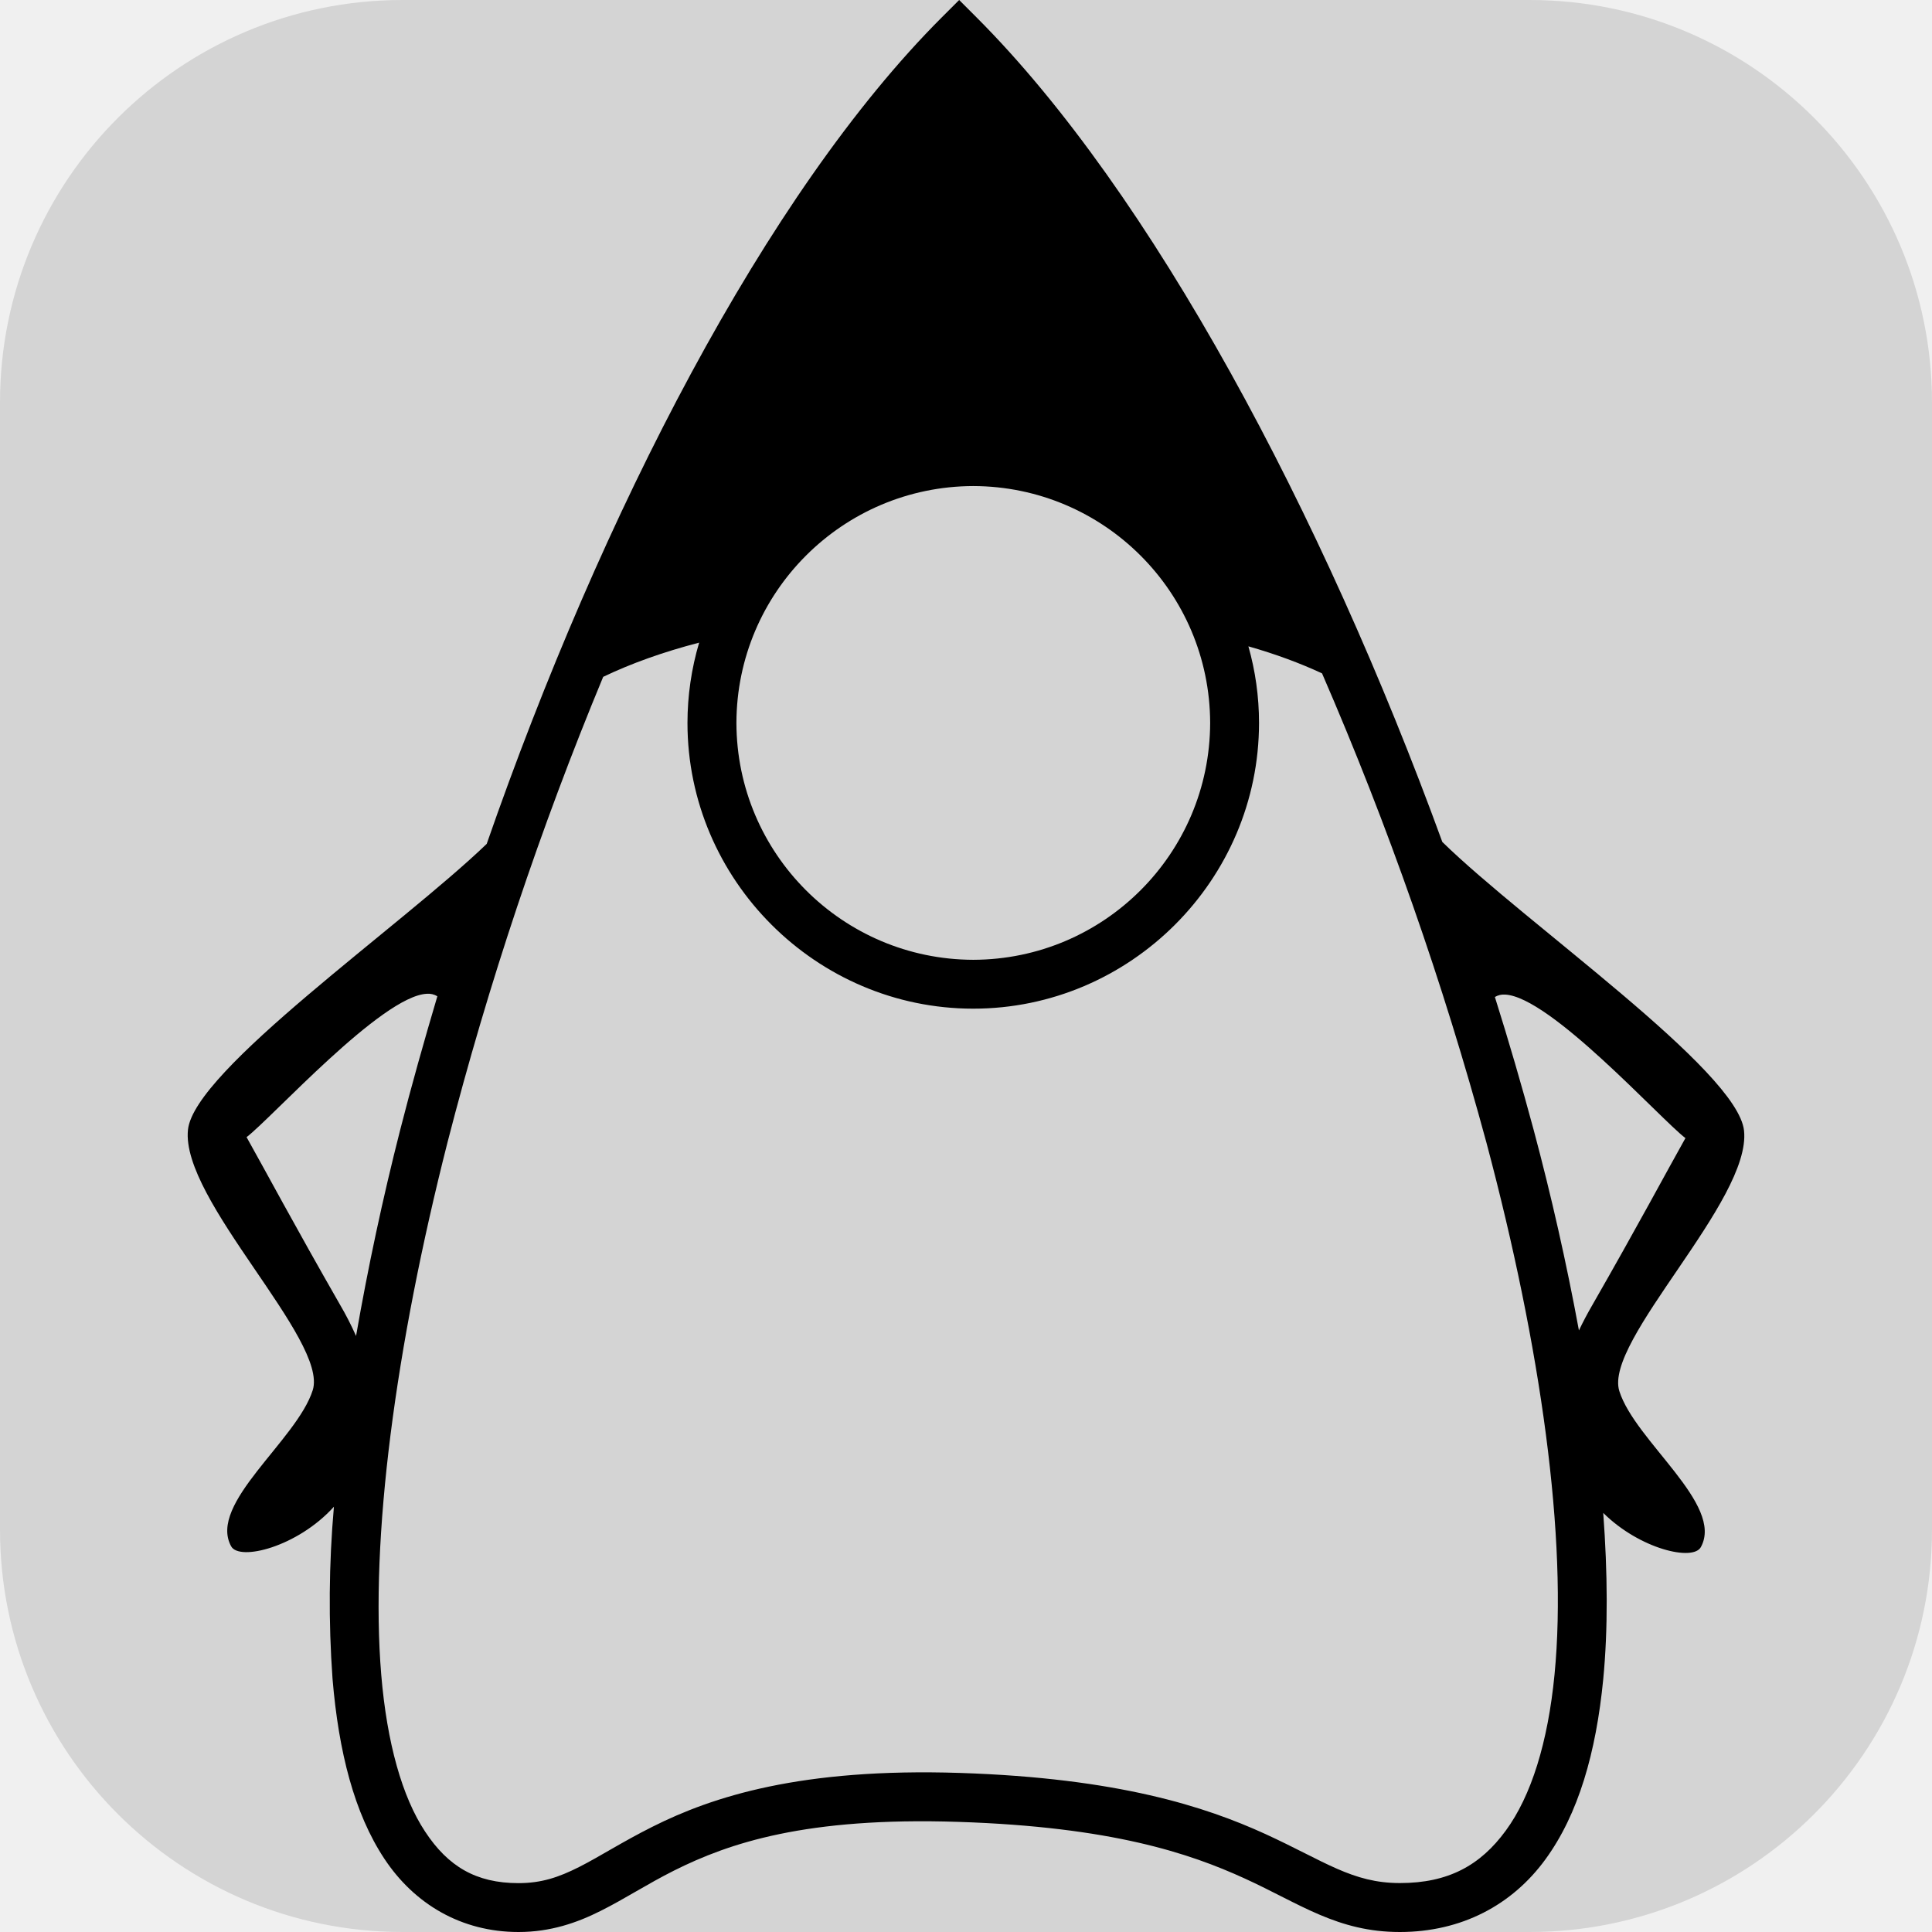
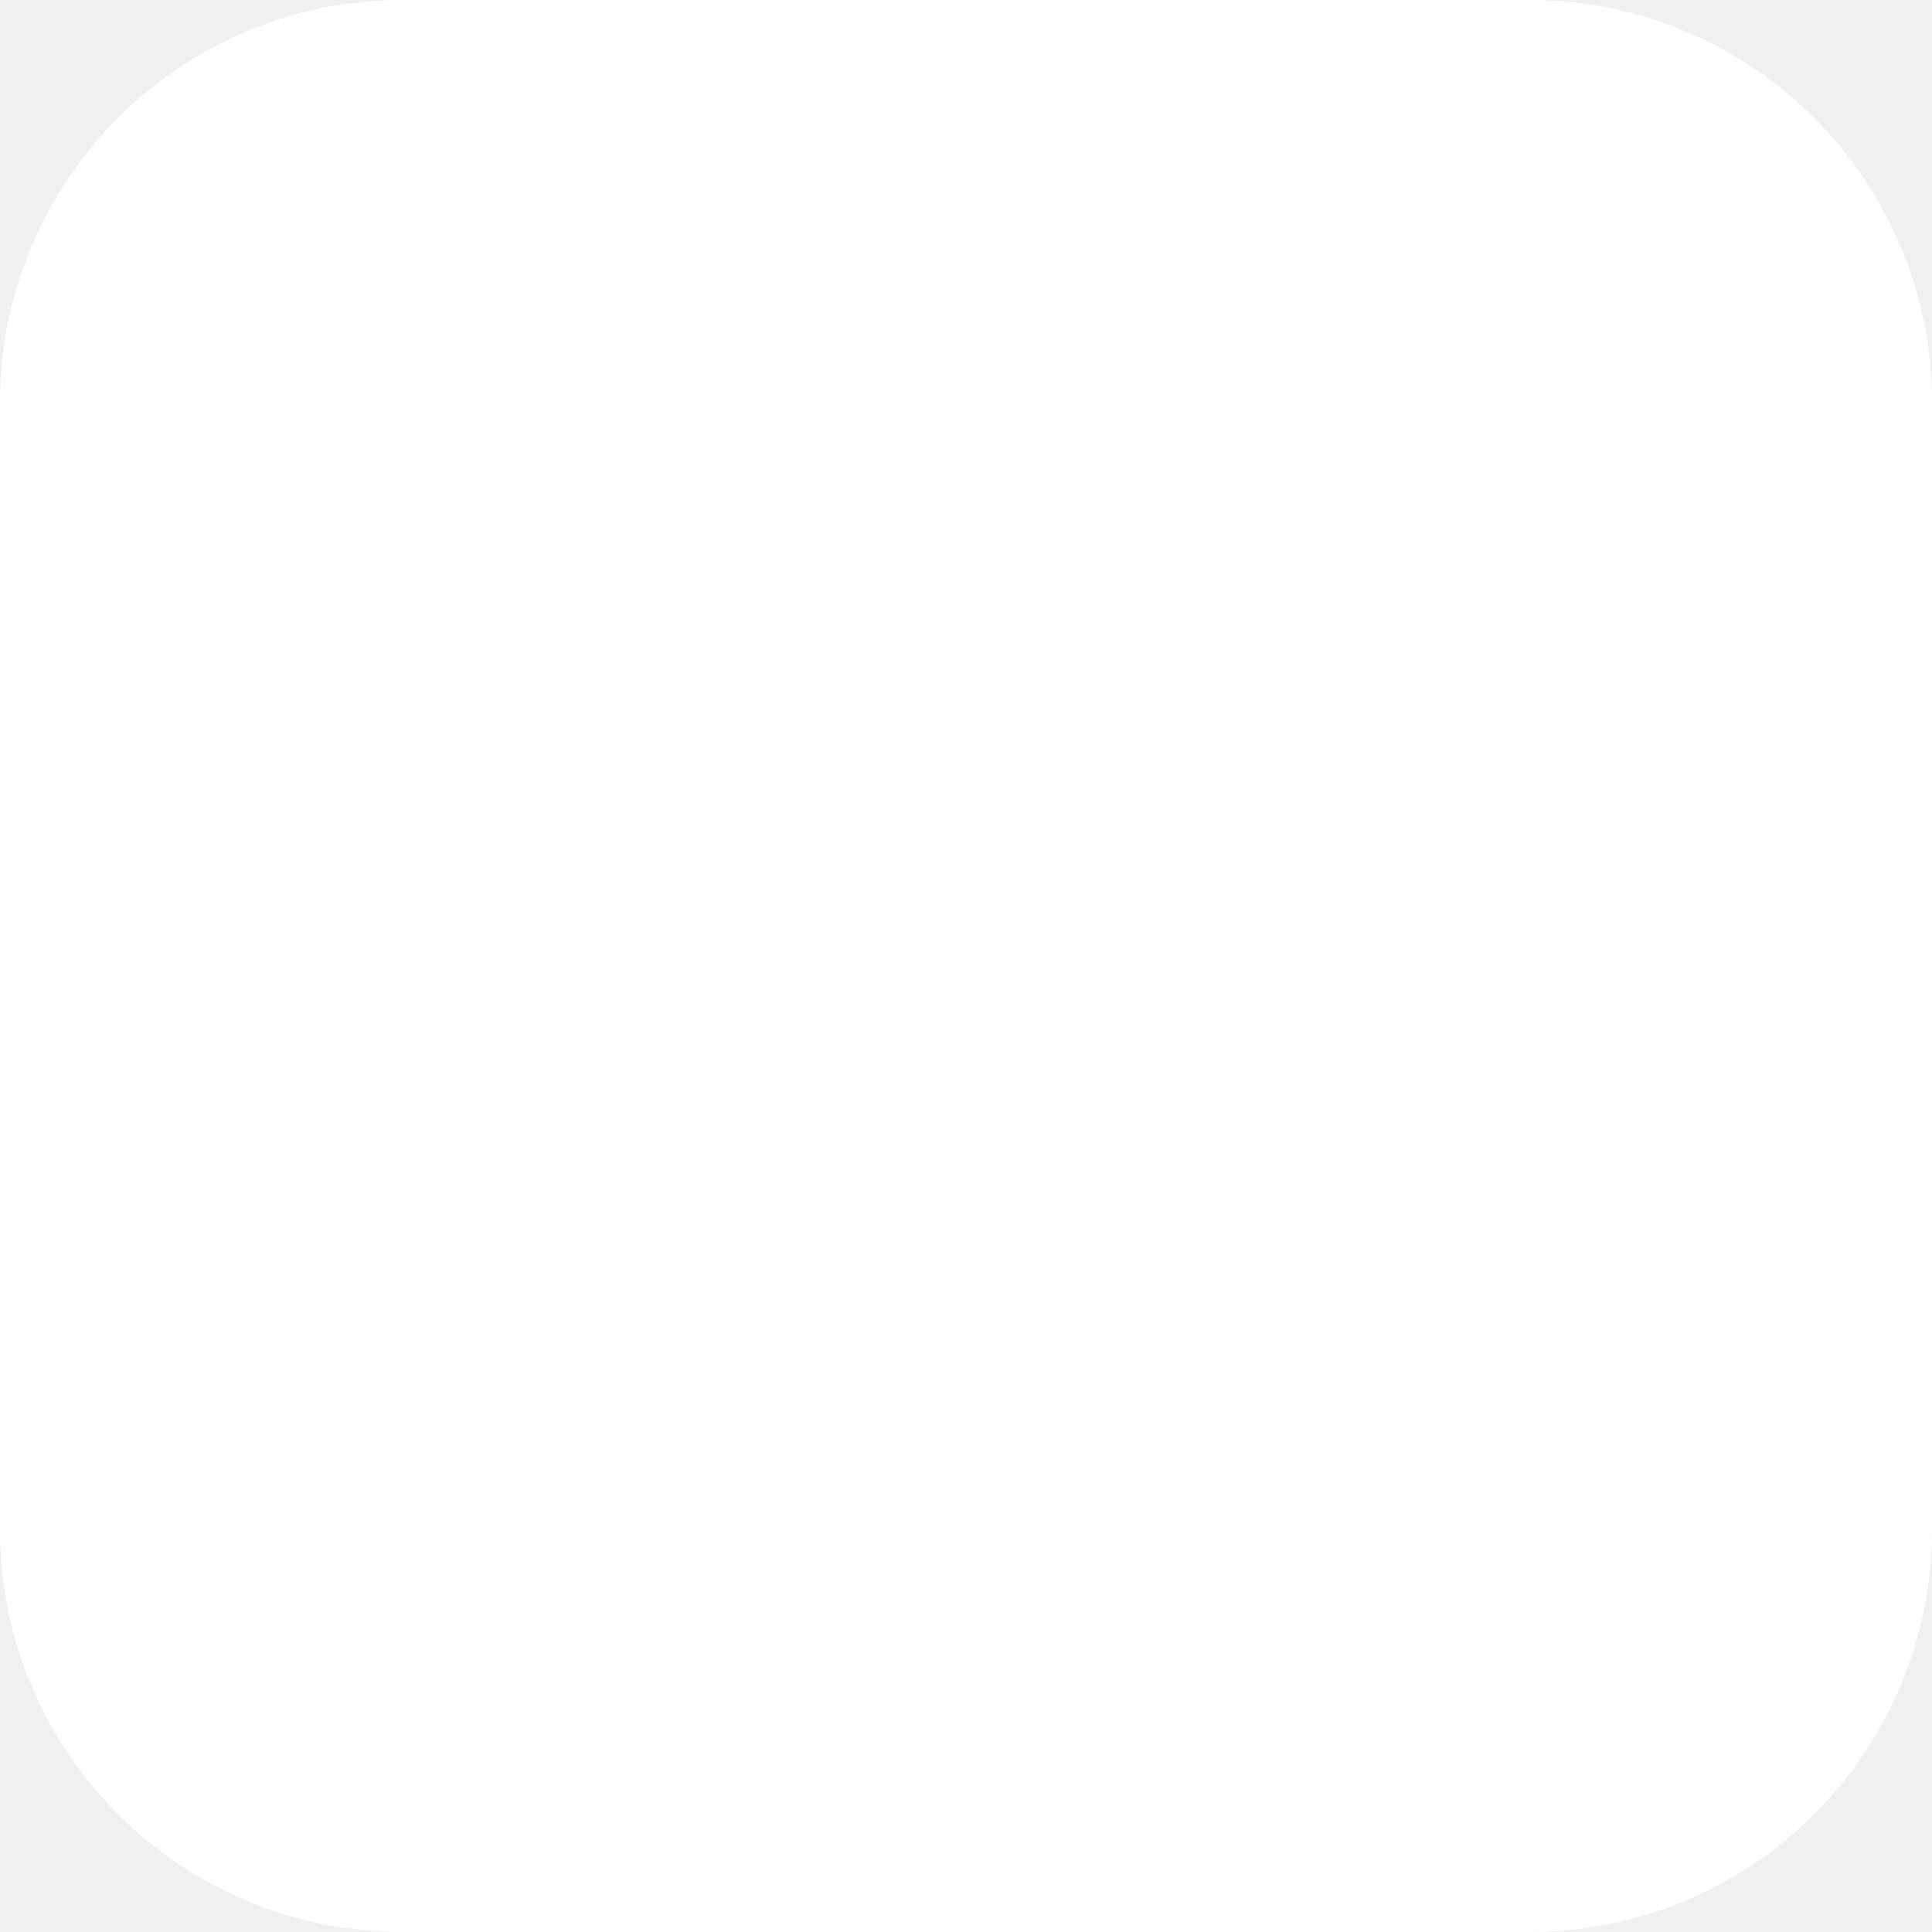
<svg xmlns="http://www.w3.org/2000/svg" viewBox="0 0 24 24" width="48" height="48">
-   <rect width="24" height="24" rx="5" fill="#000000" opacity="0.12" />
-   <path d="M11.915 0 11.7.215C9.515 2.4 7.47 6.39 6.046 10.483c-1.064 1.024-3.633 2.81-3.711 3.551-.093.87 1.746 2.611 1.55 3.235-.198.625-1.304 1.408-1.014 1.939.1.188.823.011 1.277-.491a13.389 13.389 0 0 0-.017 2.14c.076.906.27 1.668.643 2.232.372.563.956.911 1.667.911.397 0 .727-.114 1.024-.264.298-.149.571-.33.91-.5.68-.34 1.634-.666 3.53-.604 1.903.062 2.872.39 3.559.704.687.314 1.15.664 1.925.664.767 0 1.395-.336 1.807-.9.412-.563.631-1.33.72-2.24.06-.623.055-1.32 0-2.066.454.45 1.117.604 1.213.424.29-.53-.816-1.314-1.013-1.937-.198-.624 1.642-2.366 1.549-3.236-.08-.748-2.707-2.568-3.748-3.586C16.428 6.374 14.308 2.394 12.13.215zm.175 6.038a2.95 2.95 0 0 1 2.943 2.942 2.95 2.95 0 0 1-2.943 2.943A2.95 2.95 0 0 1 9.148 8.98a2.95 2.95 0 0 1 2.942-2.942zM8.685 7.983a3.515 3.515 0 0 0-.145.997c0 1.951 1.6 3.55 3.55 3.55 1.95 0 3.55-1.598 3.55-3.55 0-.329-.046-.648-.132-.951.334.095.64.208.915.336a42.699 42.699 0 0 1 2.042 5.829c.678 2.545 1.01 4.92.846 6.607-.082.844-.29 1.51-.606 1.94-.315.431-.713.651-1.315.651-.593 0-.932-.27-1.673-.61-.741-.338-1.825-.694-3.792-.758-1.974-.064-3.073.293-3.821.669-.375.188-.659.373-.911.5s-.466.2-.752.2c-.53 0-.876-.209-1.16-.64-.285-.43-.474-1.101-.545-1.948-.141-1.693.176-4.069.823-6.614a43.155 43.155 0 0 1 1.934-5.783c.348-.167.749-.31 1.192-.425zm-3.382 4.362a.216.216 0 0 1 .13.031c-.166.56-.323 1.116-.463 1.665a33.849 33.849 0 0 0-.547 2.555 3.9 3.9 0 0 0-.2-.39c-.58-1.012-.914-1.642-1.16-2.08.315-.24 1.679-1.755 2.24-1.781zm13.394.01c.562.027 1.926 1.543 2.24 1.783-.246.438-.58 1.068-1.16 2.08a4.428 4.428 0 0 0-.163.309 32.354 32.354 0 0 0-.562-2.49 40.579 40.579 0 0 0-.482-1.652.216.216 0 0 1 .127-.03z" fill="#000000" />
+   <rect width="24" height="24" rx="5" fill="#FFFFFF" />
+   <path d="M11.915 0 11.7.215C9.515 2.4 7.47 6.39 6.046 10.483c-1.064 1.024-3.633 2.81-3.711 3.551-.093.87 1.746 2.611 1.55 3.235-.198.625-1.304 1.408-1.014 1.939.1.188.823.011 1.277-.491a13.389 13.389 0 0 0-.017 2.14c.076.906.27 1.668.643 2.232.372.563.956.911 1.667.911.397 0 .727-.114 1.024-.264.298-.149.571-.33.91-.5.68-.34 1.634-.666 3.53-.604 1.903.062 2.872.39 3.559.704.687.314 1.15.664 1.925.664.767 0 1.395-.336 1.807-.9.412-.563.631-1.33.72-2.24.06-.623.055-1.32 0-2.066.454.45 1.117.604 1.213.424.29-.53-.816-1.314-1.013-1.937-.198-.624 1.642-2.366 1.549-3.236-.08-.748-2.707-2.568-3.748-3.586C16.428 6.374 14.308 2.394 12.13.215zm.175 6.038a2.95 2.95 0 0 1 2.943 2.942 2.95 2.95 0 0 1-2.943 2.943A2.95 2.95 0 0 1 9.148 8.98a2.95 2.95 0 0 1 2.942-2.942zM8.685 7.983a3.515 3.515 0 0 0-.145.997c0 1.951 1.6 3.55 3.55 3.55 1.95 0 3.55-1.598 3.55-3.55 0-.329-.046-.648-.132-.951.334.095.64.208.915.336a42.699 42.699 0 0 1 2.042 5.829c.678 2.545 1.01 4.92.846 6.607-.082.844-.29 1.51-.606 1.94-.315.431-.713.651-1.315.651-.593 0-.932-.27-1.673-.61-.741-.338-1.825-.694-3.792-.758-1.974-.064-3.073.293-3.821.669-.375.188-.659.373-.911.5s-.466.2-.752.2c-.53 0-.876-.209-1.16-.64-.285-.43-.474-1.101-.545-1.948-.141-1.693.176-4.069.823-6.614a43.155 43.155 0 0 1 1.934-5.783c.348-.167.749-.31 1.192-.425zm-3.382 4.362a.216.216 0 0 1 .13.031c-.166.56-.323 1.116-.463 1.665a33.849 33.849 0 0 0-.547 2.555 3.9 3.9 0 0 0-.2-.39c-.58-1.012-.914-1.642-1.16-2.08.315-.24 1.679-1.755 2.24-1.781zm13.394.01c.562.027 1.926 1.543 2.24 1.783-.246.438-.58 1.068-1.16 2.08a4.428 4.428 0 0 0-.163.309 32.354 32.354 0 0 0-.562-2.49 40.579 40.579 0 0 0-.482-1.652.216.216 0 0 1 .127-.03z" fill="#FFFFFF" />
</svg>
